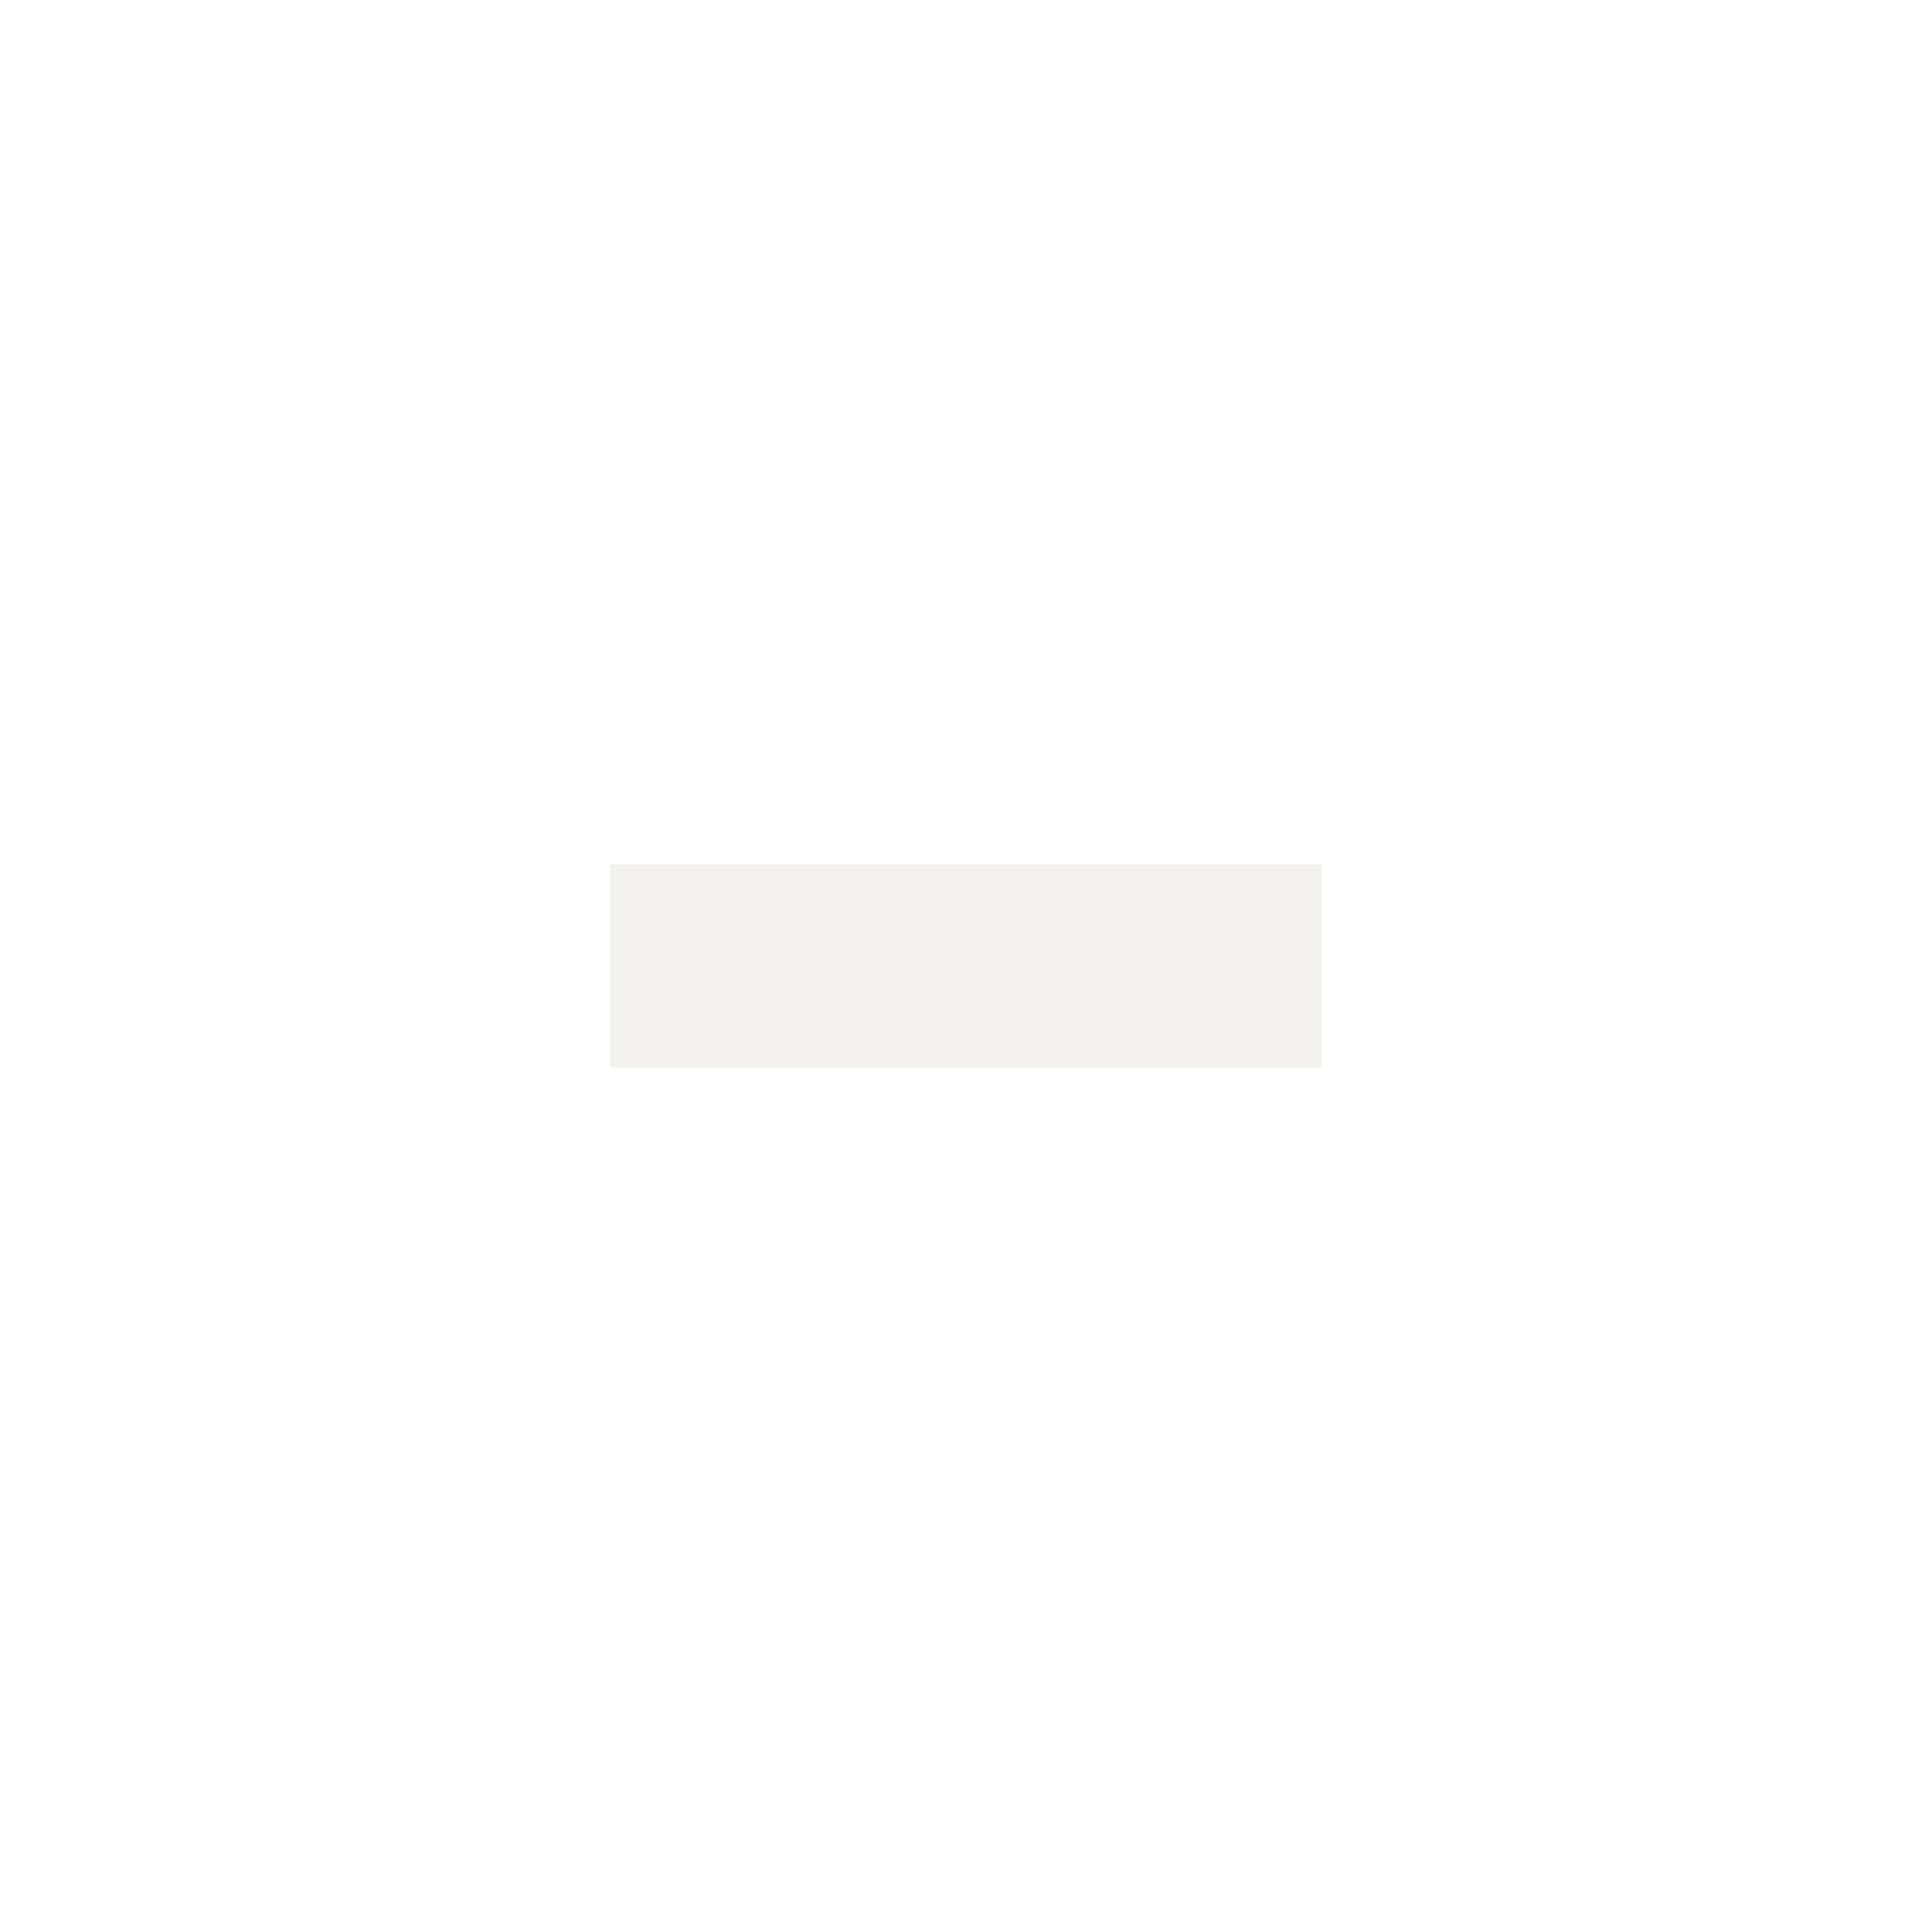
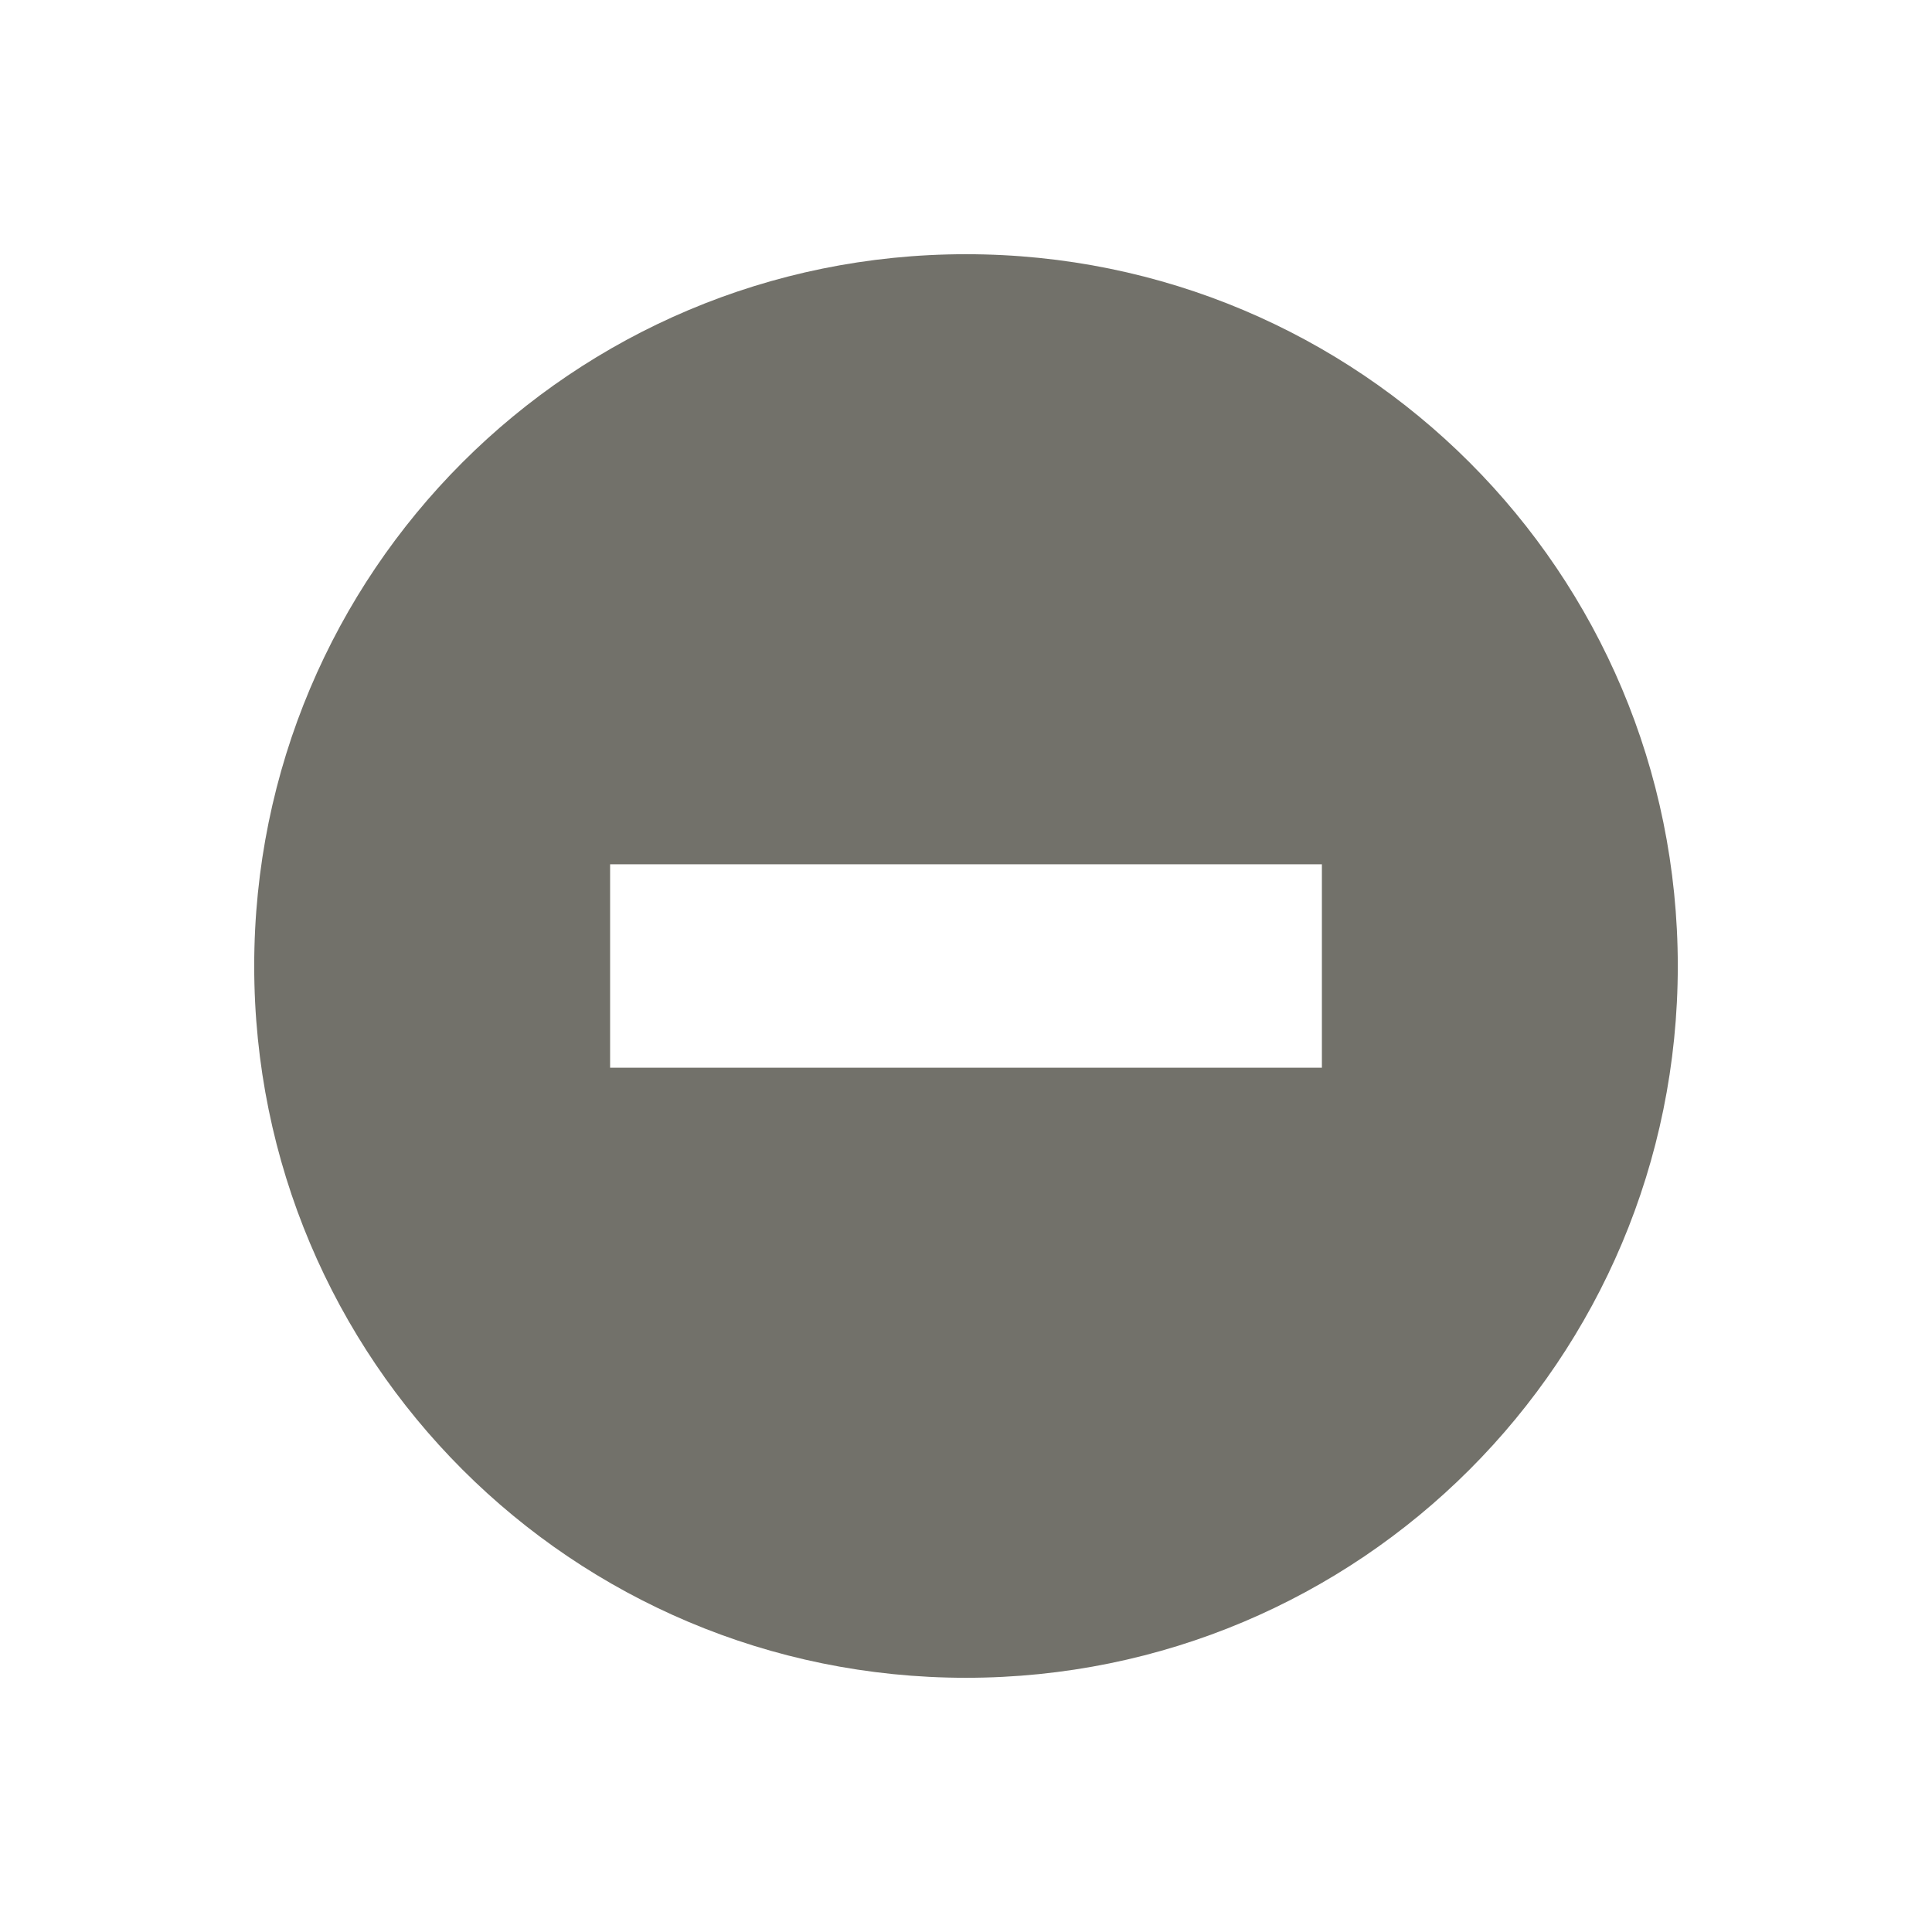
<svg xmlns="http://www.w3.org/2000/svg" xmlns:ns1="http://www.openswatchbook.org/uri/2009/osb" id="svg4486" height="19" viewBox="0 0 19 19" width="19" version="1.1">
  <defs id="defs10">
    <linearGradient id="linearGradient3781" ns1:paint="solid">
      <stop style="stop-color:#000000;stop-opacity:1;" offset="0" id="stop3783" />
    </linearGradient>
  </defs>
  <g id="layer1" transform="translate(290.21 -522.86)">
    <g id="g4113" transform="translate(-289.71 -511)">
      <rect id="rect4539" style="color:#000000;fill:none" height="19" width="19" y="1033.86" x="-0.5" />
-       <rect style="fill:#f2f1f0;fill-opacity:1;fill-rule:nonzero;stroke:none" id="rect3779-8-7-3" width="2" height="7" x="-1044.36" y="5.5" transform="matrix(0,-1,1,0,0,0)" />
+       <path style="opacity:1;fill:#72716a;fill-opacity:1;stroke:none" d="M 9.5 2.5 C 5.627 2.5 2.5 5.627 2.5 9.5 C 2.5 13.373 5.627 16.5 9.5 16.5 C 13.373 16.5 16.5 13.373 16.5 9.5 C 16.5 5.627 13.373 2.5 9.5 2.5 z M 6 8.5 L 13 8.5 L 13 10.5 L 6 10.5 L 6 8.5 z " transform="translate(-0.5,1033.86)" id="path2985" />
    </g>
  </g>
</svg>
